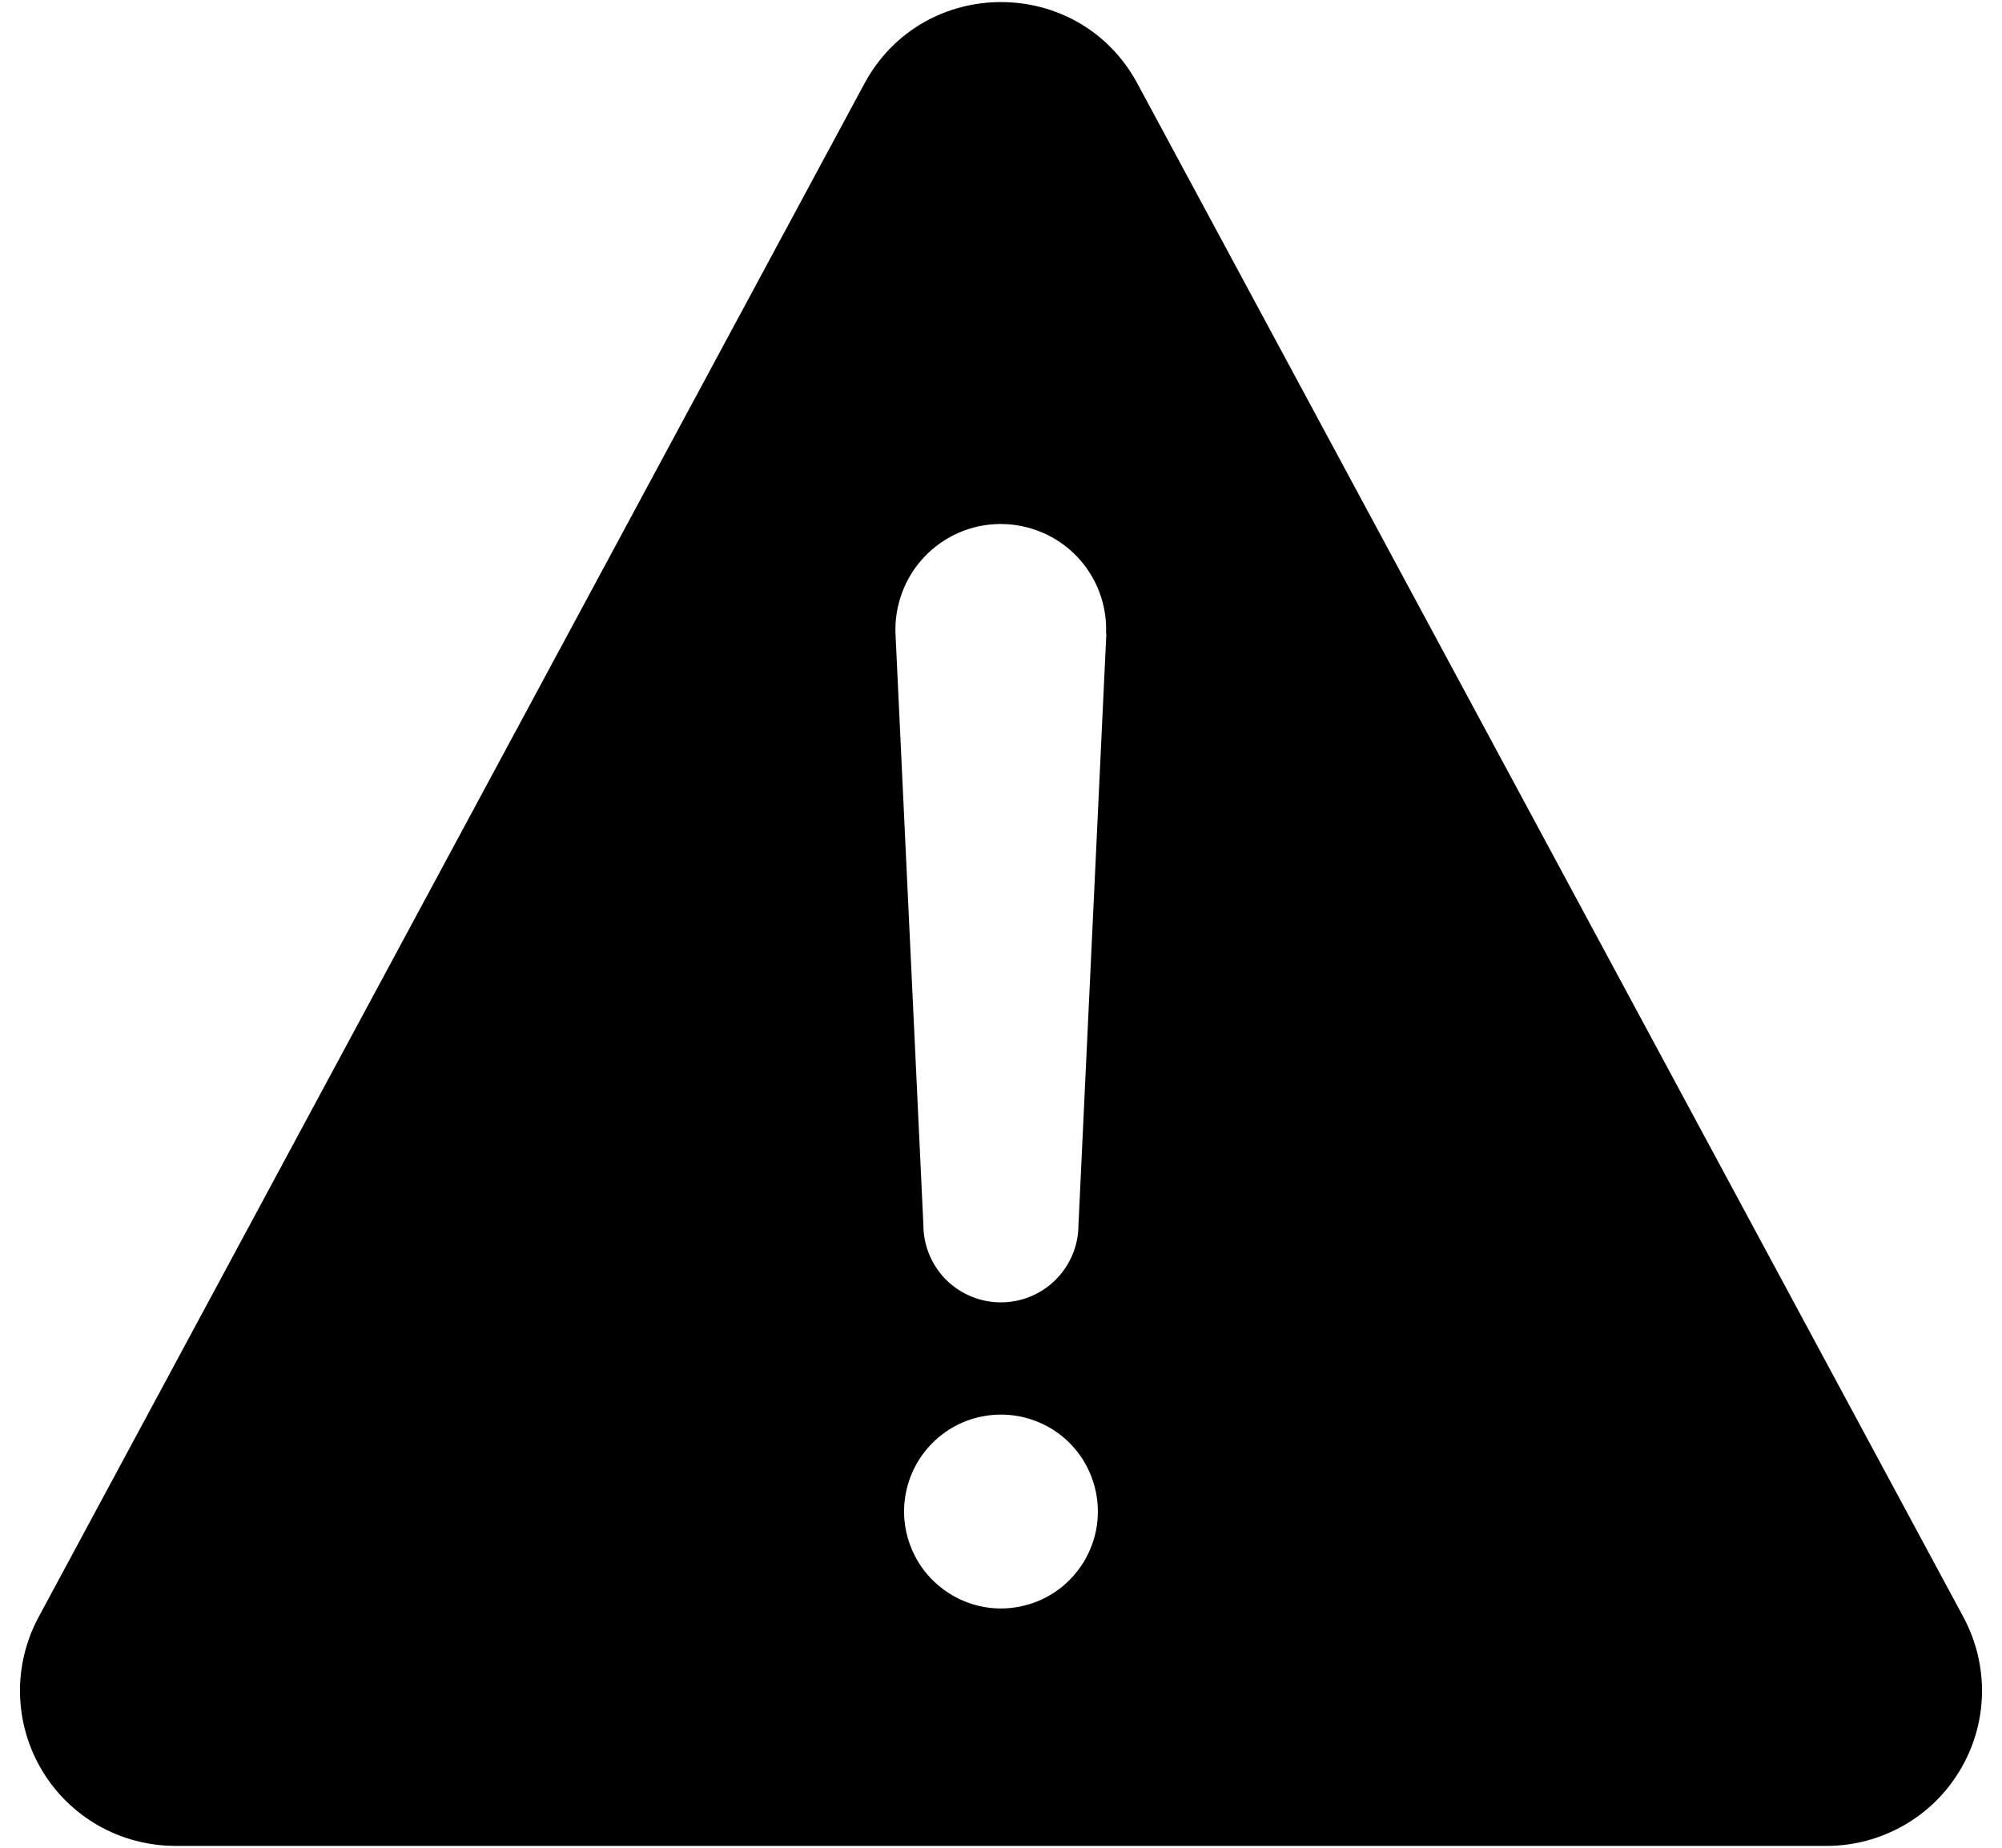
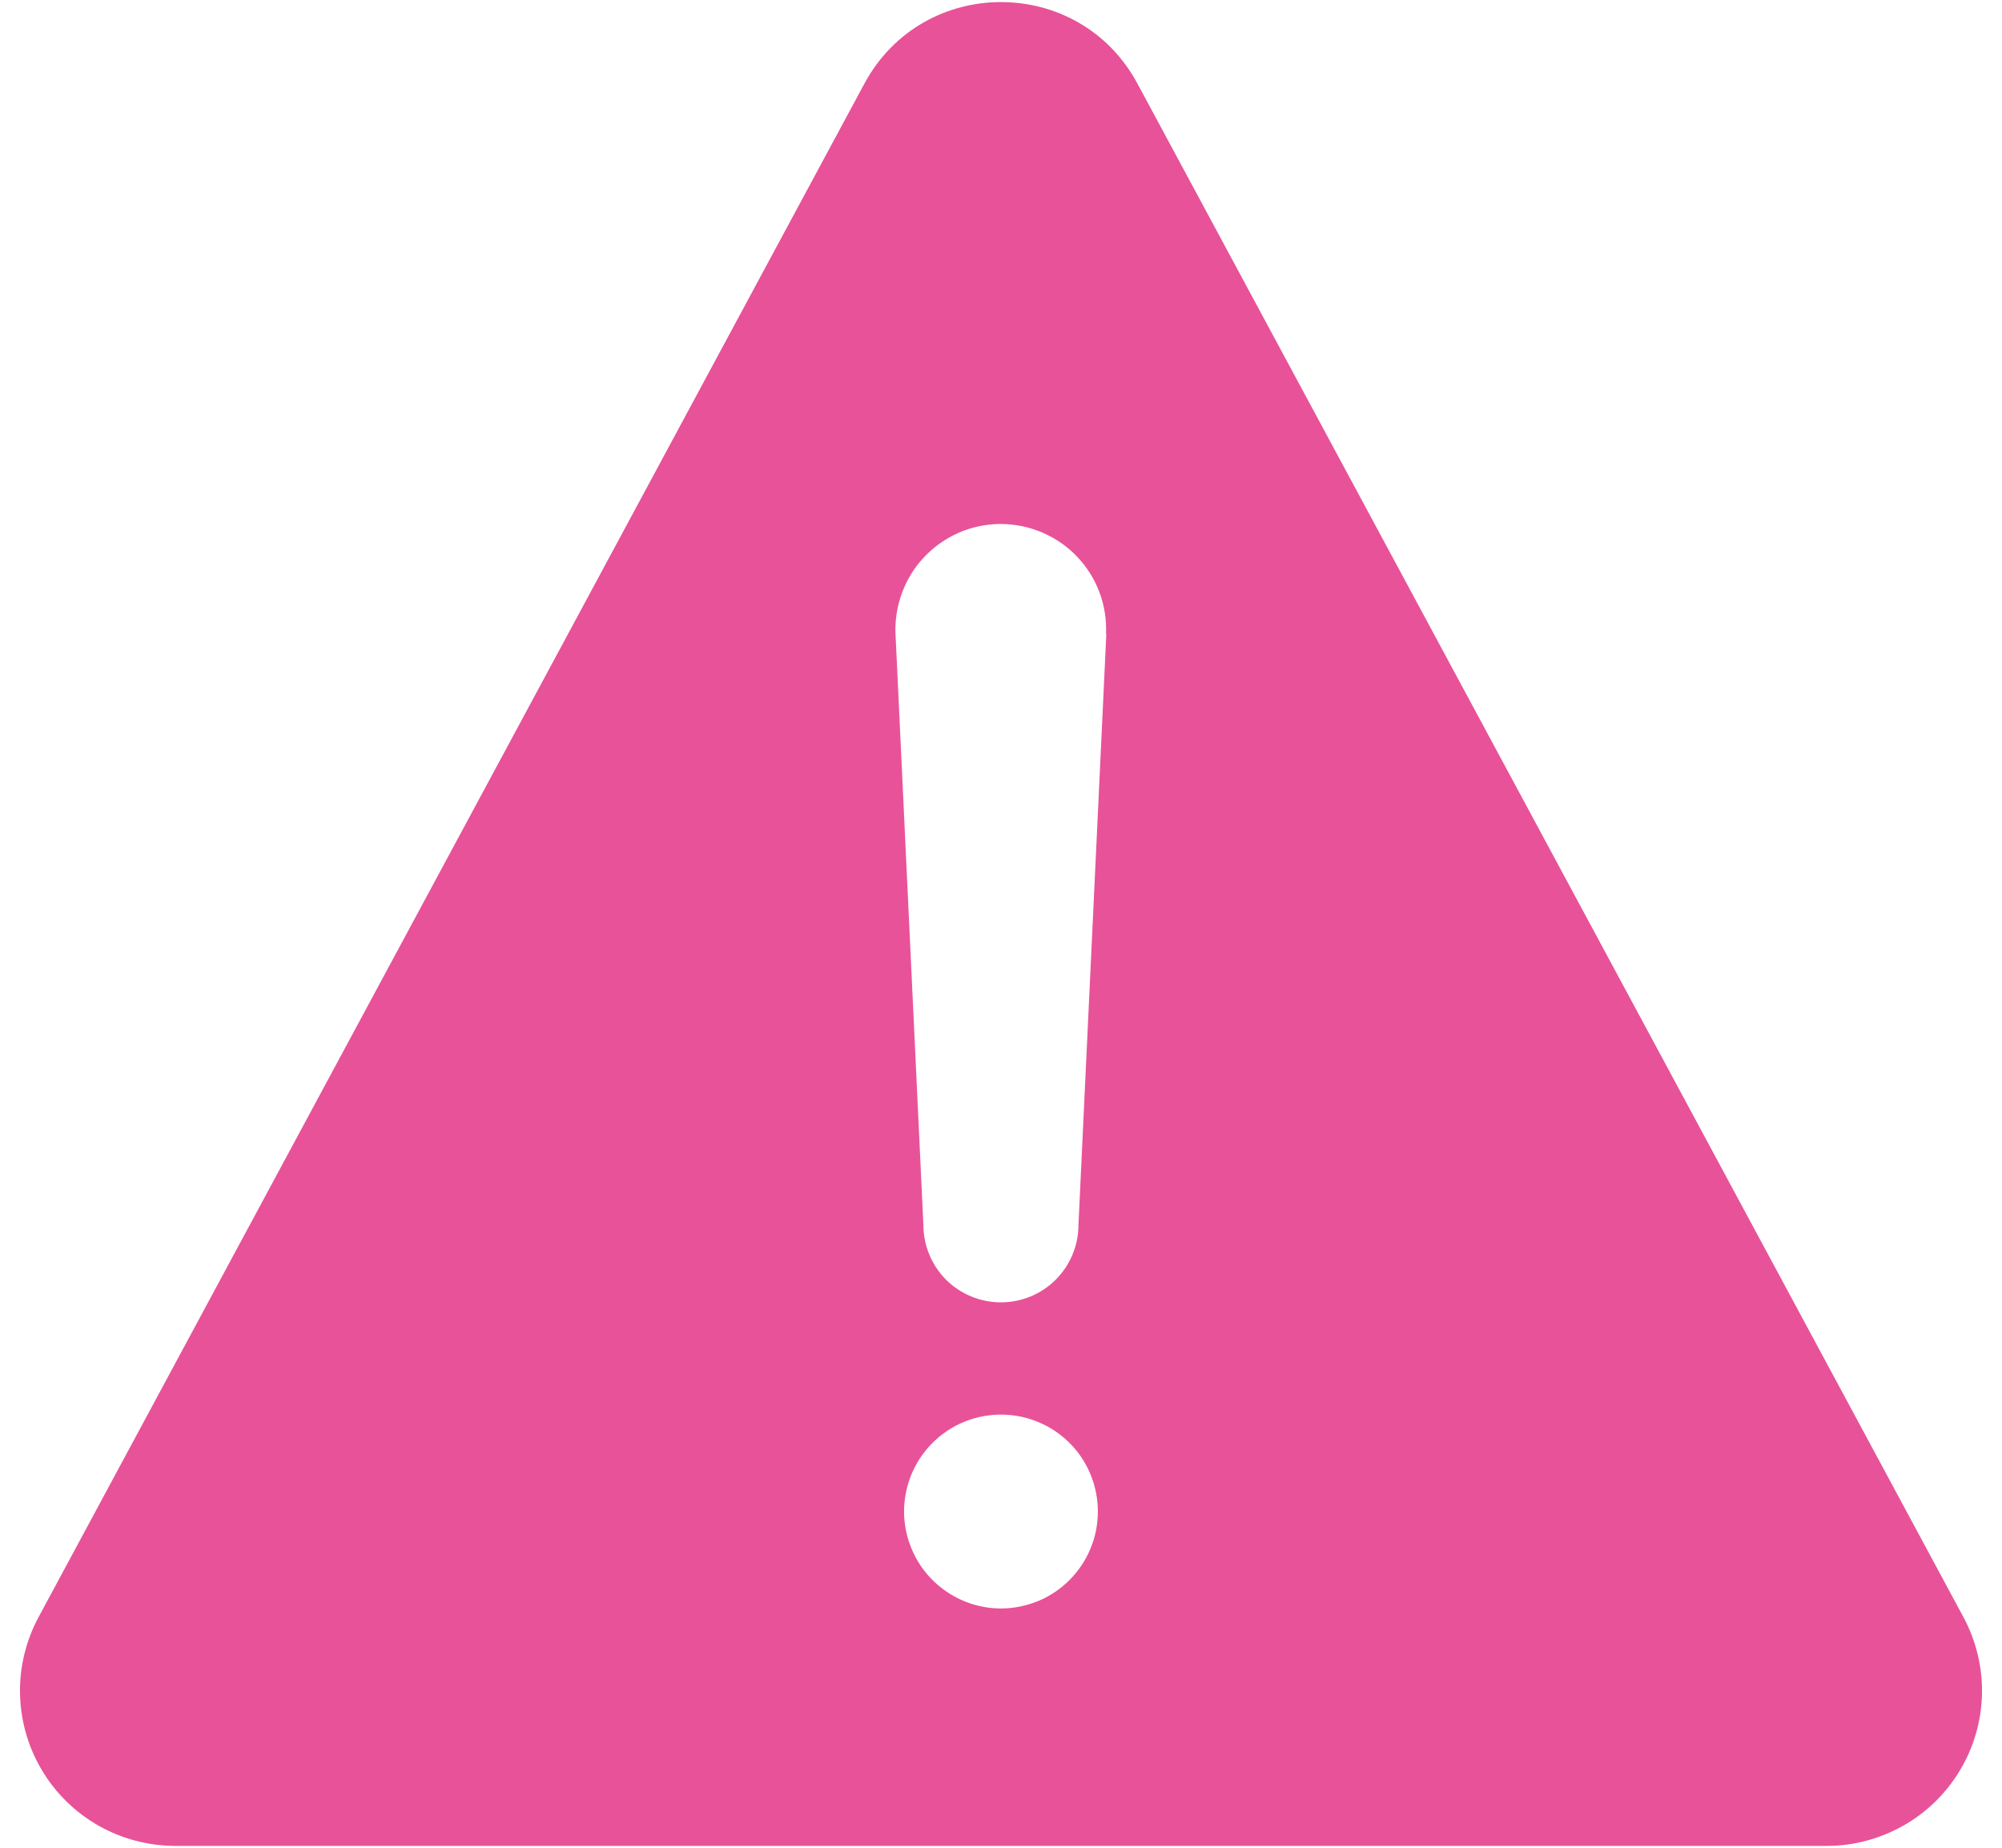
- <svg xmlns="http://www.w3.org/2000/svg" viewBox="0 0 13.0 12.0">
-   <path d="M12.75,10.503L7.386,0.543C7.006,-0.163 5.994,-0.163 5.613,0.543L0.25,10.503C0.168,10.656 0.126,10.828 0.13,11.002C0.134,11.177 0.183,11.347 0.272,11.496C0.361,11.646 0.488,11.77 0.639,11.856C0.79,11.942 0.961,11.987 1.136,11.988H11.863C12.037,11.988 12.208,11.942 12.36,11.856C12.512,11.77 12.638,11.646 12.727,11.497C12.817,11.347 12.866,11.177 12.87,11.003C12.874,10.829 12.832,10.656 12.75,10.503ZM6.5,10.446C6.376,10.446 6.254,10.409 6.15,10.339C6.047,10.27 5.966,10.172 5.919,10.057C5.871,9.942 5.858,9.815 5.883,9.693C5.907,9.571 5.967,9.459 6.055,9.371C6.143,9.283 6.255,9.223 6.377,9.199C6.499,9.175 6.626,9.187 6.741,9.235C6.856,9.282 6.954,9.363 7.023,9.466C7.092,9.57 7.129,9.692 7.129,9.816C7.129,9.899 7.113,9.981 7.081,10.057C7.05,10.133 7.003,10.203 6.945,10.261C6.887,10.32 6.817,10.366 6.741,10.398C6.664,10.429 6.583,10.446 6.5,10.446ZM7.184,4.116L7.003,7.955C7.003,8.088 6.95,8.216 6.855,8.311C6.761,8.405 6.633,8.458 6.499,8.458C6.366,8.458 6.238,8.405 6.143,8.311C6.049,8.216 5.996,8.088 5.996,7.955L5.815,4.117C5.811,4.025 5.826,3.934 5.858,3.848C5.89,3.762 5.939,3.683 6.002,3.617C6.065,3.55 6.141,3.497 6.225,3.46C6.309,3.423 6.4,3.404 6.492,3.403H6.498C6.591,3.403 6.682,3.422 6.767,3.458C6.852,3.494 6.929,3.547 6.993,3.614C7.057,3.681 7.107,3.76 7.139,3.846C7.172,3.933 7.186,4.025 7.182,4.117L7.184,4.116Z" fill="@color/edsdk_barbiePink" />
+ <svg xmlns="http://www.w3.org/2000/svg" viewBox="0 0 13 12">
+   <path d="M12.75,10.503L7.386,0.543C7.006,-0.163 5.994,-0.163 5.613,0.543L0.25,10.503C0.168,10.656 0.126,10.828 0.13,11.002C0.134,11.177 0.183,11.347 0.272,11.496C0.361,11.646 0.488,11.77 0.639,11.856C0.79,11.942 0.961,11.987 1.136,11.988H11.863C12.037,11.988 12.208,11.942 12.36,11.856C12.512,11.77 12.638,11.646 12.727,11.497C12.817,11.347 12.866,11.177 12.87,11.003C12.874,10.829 12.832,10.656 12.75,10.503ZM6.5,10.446C6.376,10.446 6.254,10.409 6.15,10.339C6.047,10.27 5.966,10.172 5.919,10.057C5.871,9.942 5.858,9.815 5.883,9.693C5.907,9.571 5.967,9.459 6.055,9.371C6.143,9.283 6.255,9.223 6.377,9.199C6.499,9.175 6.626,9.187 6.741,9.235C6.856,9.282 6.954,9.363 7.023,9.466C7.092,9.57 7.129,9.692 7.129,9.816C7.129,9.899 7.113,9.981 7.081,10.057C7.05,10.133 7.003,10.203 6.945,10.261C6.887,10.32 6.817,10.366 6.741,10.398C6.664,10.429 6.583,10.446 6.5,10.446ZM7.184,4.116L7.003,7.955C7.003,8.088 6.95,8.216 6.855,8.311C6.761,8.405 6.633,8.458 6.499,8.458C6.366,8.458 6.238,8.405 6.143,8.311C6.049,8.216 5.996,8.088 5.996,7.955L5.815,4.117C5.811,4.025 5.826,3.934 5.858,3.848C5.89,3.762 5.939,3.683 6.002,3.617C6.065,3.55 6.141,3.497 6.225,3.46C6.309,3.423 6.4,3.404 6.492,3.403H6.498C6.591,3.403 6.682,3.422 6.767,3.458C6.852,3.494 6.929,3.547 6.993,3.614C7.057,3.681 7.107,3.76 7.139,3.846C7.172,3.933 7.186,4.025 7.182,4.117L7.184,4.116Z" fill="#e85298" />
</svg>
